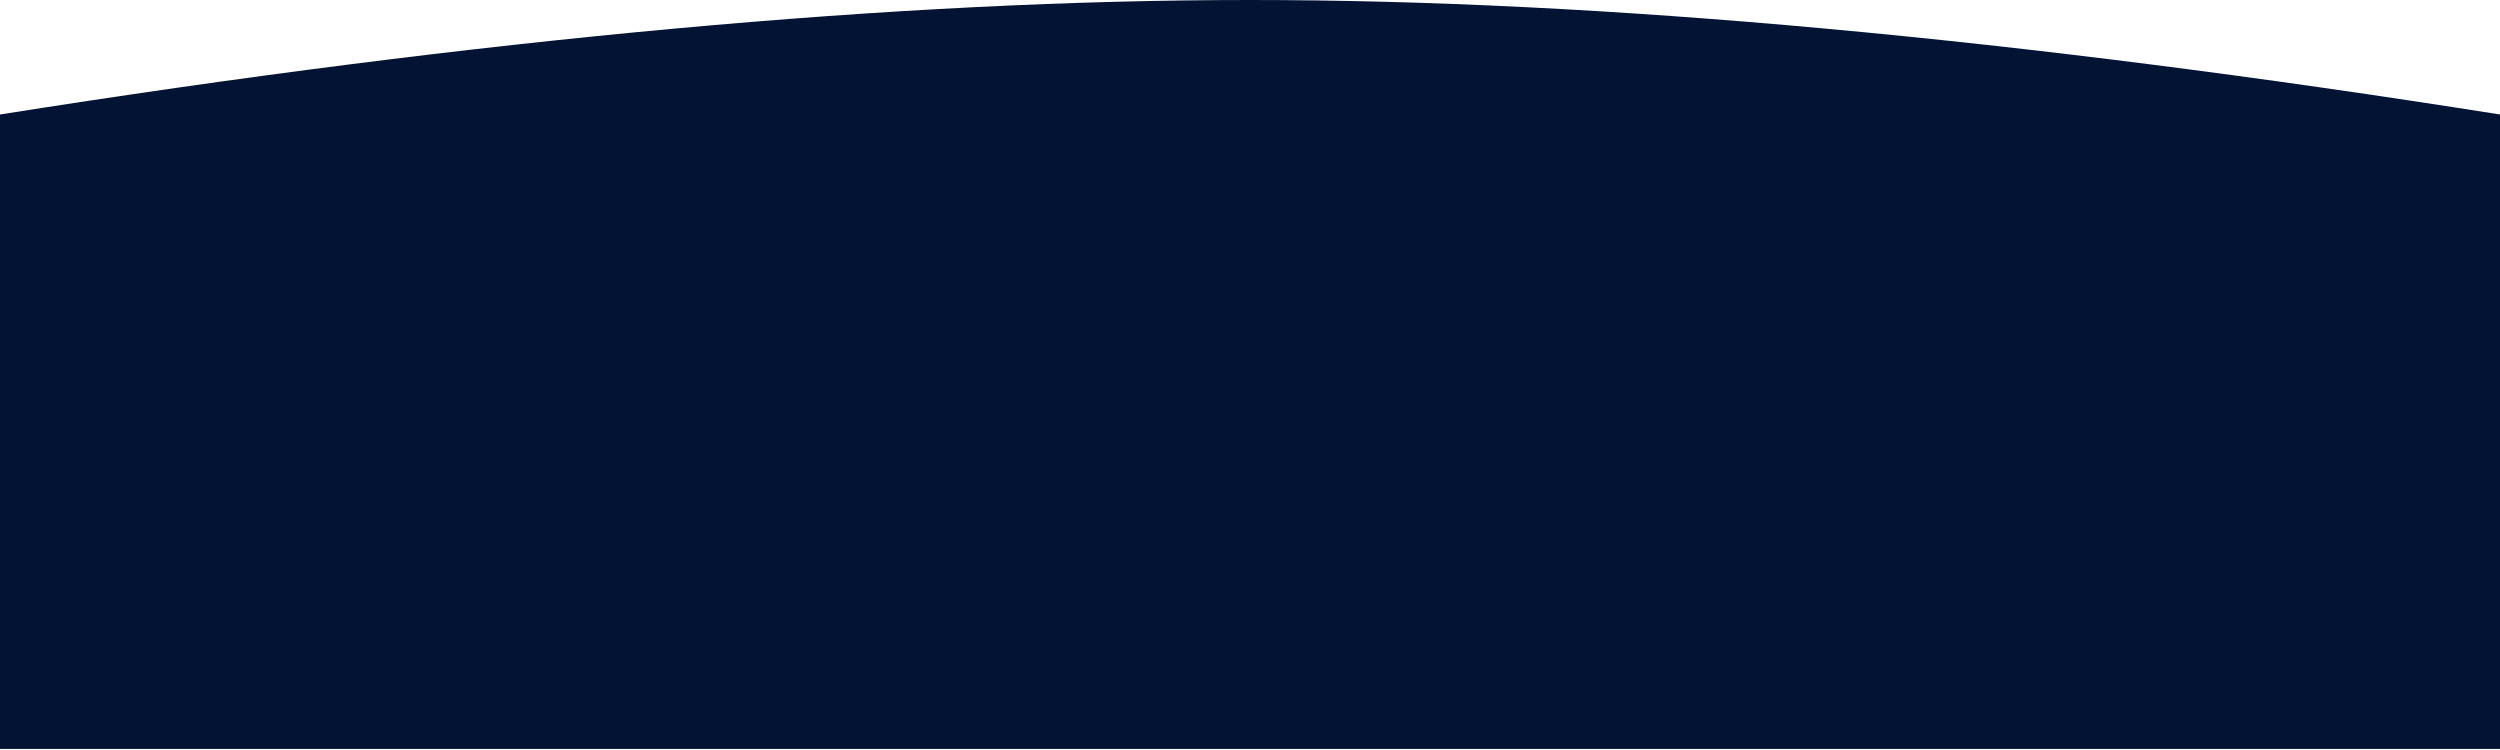
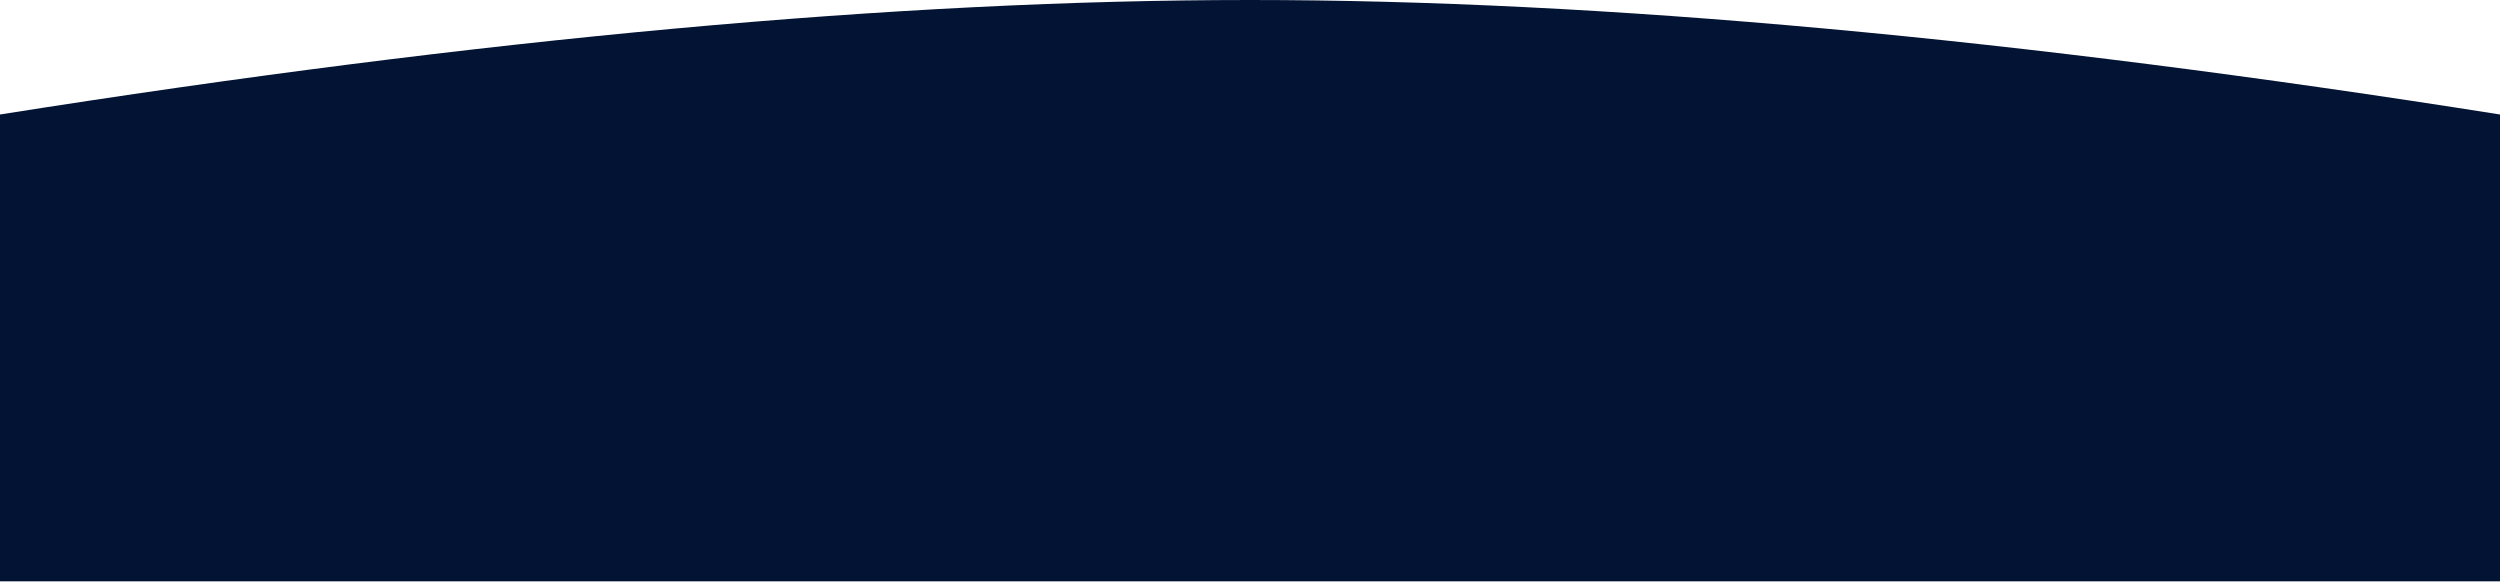
- <svg xmlns="http://www.w3.org/2000/svg" width="1651px" height="495px" viewBox="0 0 1651 495" version="1.1">
+ <svg xmlns="http://www.w3.org/2000/svg" width="1651px" height="384px" viewBox="0 0 1651 384" version="1.1">
  <defs />
  <g id="Page-1" stroke="none" stroke-width="1" fill="none" fill-rule="evenodd">
-     <path d="M0,75.613 C318.647,25.204 593.814,-9.76851672e-13 825.5,0 C1057.186,9.60763865e-13 1332.353,25.204 1651,75.613 L1651,494.613 L0,494.613 L0,75.613 Z" id="Rectangle-36-Copy" fill="#021333" />
+     <path d="M0,75.613 C318.647,25.204 593.814,-9.7594783e-13 825.5,0 C1057.186,9.61242827e-13 1332.353,25.204 1651,75.613 L1651,383.917 L0,383.917 L0,75.613 Z" id="Rectangle-36-Copy" fill="#021333" />
  </g>
</svg>
